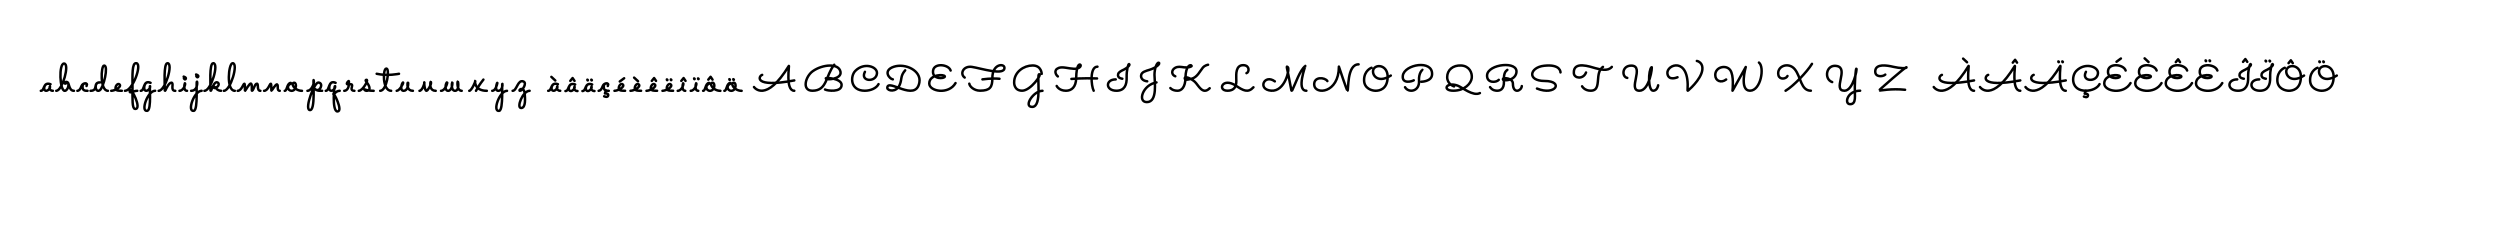
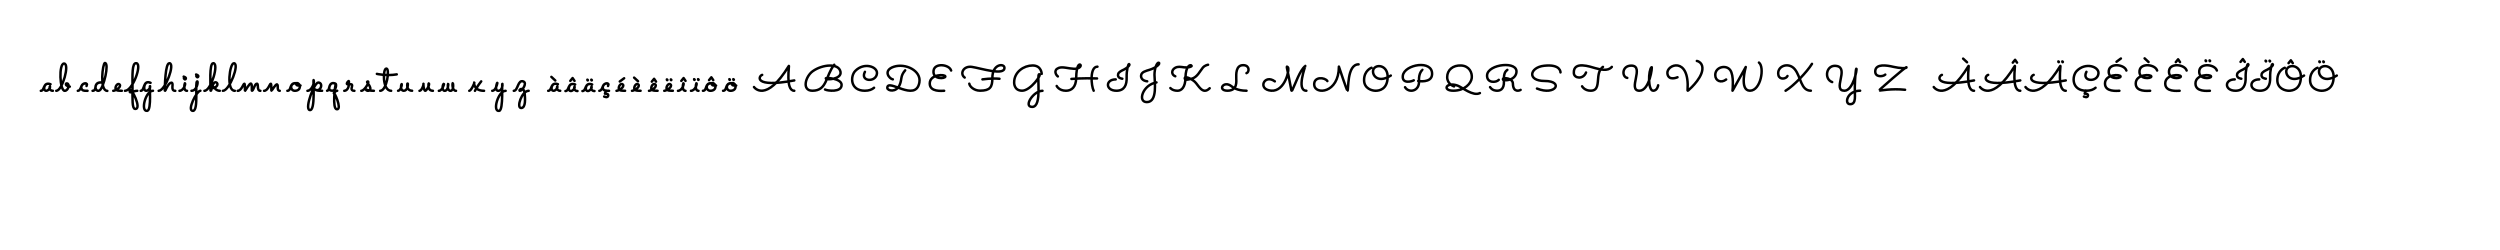
<svg xmlns="http://www.w3.org/2000/svg" version="1.1" x="0px" y="0px" viewBox="0 0 10000 1000" enable-background="new 0 0 10000 1000" xml:space="preserve">
  <g id="guides">
</g>
  <g id="Ö">
    <path fill="none" stroke="#000000" stroke-width="10" stroke-linecap="round" stroke-miterlimit="10" d="M9277.4,245.7   c0,0,3.8,1.2,1.8,2.9c-0.9,0.8-2.8-1.6-0.7-2.4" />
    <path fill="none" stroke="#000000" stroke-width="10" stroke-linecap="round" stroke-miterlimit="10" d="M9293.2,245.7   c0,0,3.8,1.2,1.8,2.9c-0.9,0.8-2.8-1.6-0.7-2.4" />
    <path fill="none" stroke="#000000" stroke-width="10" stroke-linecap="round" stroke-linejoin="round" stroke-miterlimit="10" d="   M9270.1,271c0,0-29.8,10.3-29.8,49.4c0,34.3,32.2,42.6,46,42.6c15.6,0,46.5-6,48.3-52.7c1.8-47.1-40.7-55.1-54.7-36.6   c-14,18.5,10.3,65,67.3,28.5" />
  </g>
  <g id="Ô">
    <path fill="none" stroke="#000000" stroke-width="10" stroke-linecap="round" stroke-linejoin="round" stroke-miterlimit="10" d="   M9139.1,271c0,0-29.8,10.3-29.8,49.4c0,34.3,32.2,42.6,46,42.6c15.6,0,46.5-6,48.3-52.7c1.8-47.1-40.7-55.1-54.7-36.6   c-14,18.5,10.3,65,67.3,28.5" />
    <polyline fill="none" stroke="#000000" stroke-width="10" stroke-linecap="round" stroke-linejoin="round" stroke-miterlimit="10" points="   9154.2,252.5 9163.4,241.2 9171.1,252.5  " />
  </g>
  <g id="Ï">
    <path fill="none" stroke="#000000" stroke-width="10" stroke-linecap="round" stroke-linejoin="round" stroke-miterlimit="10" d="   M9063.3,314.9c0,0-21.3-1.7-16.7-18.7c2.2-8.1,13.4-13.3,22.9-17.8c11.8-5.6,26.8-18.5,21-22.2c-3.3-2.1-10.7,23.8-9.9,53.4   c0.9,28.8-8,53.3-40.7,53.3c-44.7,0-45.2-45.3-3-45.3" />
    <path fill="none" stroke="#000000" stroke-width="10" stroke-linecap="round" stroke-miterlimit="10" d="M9062.4,242.7   c0,0,3.8,1.2,1.8,2.9c-0.9,0.8-2.8-1.6-0.7-2.4" />
    <path fill="none" stroke="#000000" stroke-width="10" stroke-linecap="round" stroke-miterlimit="10" d="M9078.2,242.7   c0,0,3.8,1.2,1.8,2.9c-0.9,0.8-2.8-1.6-0.7-2.4" />
  </g>
  <g id="Î">
-     <path fill="none" stroke="#000000" stroke-width="10" stroke-linecap="round" stroke-linejoin="round" stroke-miterlimit="10" d="   M8975.3,314.9c0,0-21.3-1.7-16.7-18.7c2.2-8.1,13.4-13.3,22.9-17.8c11.8-5.6,26.8-18.5,21-22.2c-3.3-2.1-10.7,23.8-9.9,53.4   c0.9,28.8-8,53.3-40.7,53.3c-44.7,0-45.2-45.3-3-45.3" />
-     <polyline fill="none" stroke="#000000" stroke-width="10" stroke-linecap="round" stroke-linejoin="round" stroke-miterlimit="10" points="   8972.2,247.5 8981.4,236.2 8989.1,247.5  " />
+     <path fill="none" stroke="#000000" stroke-width="10" stroke-linecap="round" stroke-linejoin="round" stroke-miterlimit="10" d="   M8965.3,314.9c0,0-21.3-1.7-16.7-18.7c2.2-8.1,13.4-13.3,22.9-17.8c11.8-5.6,26.8-18.5,21-22.2c-3.3-2.1-10.7,23.8-9.9,53.4   c0.9,28.8-8,53.3-40.7,53.3c-44.7,0-45.2-45.3-3-45.3" />
+     <polyline fill="none" stroke="#000000" stroke-width="10" stroke-linecap="round" stroke-linejoin="round" stroke-miterlimit="10" points="   8962.2,247.5 8971.4,236.2 8979.1,247.5  " />
  </g>
  <g id="Ë">
-     <path fill="none" stroke="#000000" stroke-width="10" stroke-linecap="round" stroke-linejoin="round" stroke-miterlimit="10" d="   M8869.5,282.1c-7.8-24.9-65.6-31.4-70.2,0c-5.5,37.2,47.2,33.3,47.2,23.8s-62.5-10.2-62.5,28.2c0,31.9,78,45.8,105.1-1.8" />
+     <path id="joinb_11_" fill="none" stroke="#000000" stroke-width="10" stroke-linecap="round" stroke-linejoin="round" stroke-miterlimit="10" d="   M8867.5,282.1c-7.8-24.9-65.6-31.4-70.3,0c-5.5,37.2,47.2,33.3,47.2,23.8s-62.5-10.2-62.5,28.2c0,35,49.1,29,57.6,29" />
    <path fill="none" stroke="#000000" stroke-width="10" stroke-linecap="round" stroke-miterlimit="10" d="M8822.4,241.7   c0,0,3.8,1.2,1.8,2.9c-0.9,0.8-2.8-1.6-0.7-2.4" />
    <path fill="none" stroke="#000000" stroke-width="10" stroke-linecap="round" stroke-miterlimit="10" d="M8838.2,241.7   c0,0,3.8,1.2,1.8,2.9c-0.9,0.8-2.8-1.6-0.7-2.4" />
  </g>
  <g id="Ê">
-     <path fill="none" stroke="#000000" stroke-width="10" stroke-linecap="round" stroke-linejoin="round" stroke-miterlimit="10" d="   M8748.5,282.1c-7.8-24.9-65.6-31.4-70.2,0c-5.5,37.2,47.2,33.3,47.2,23.8s-62.5-10.2-62.5,28.2c0,31.9,78,45.8,105.1-1.8" />
+     <path id="joinb_15_" fill="none" stroke="#000000" stroke-width="10" stroke-linecap="round" stroke-linejoin="round" stroke-miterlimit="10" d="   M8746.5,282.1c-7.8-24.9-65.6-31.4-70.3,0c-5.5,37.2,47.2,33.3,47.2,23.8s-62.5-10.2-62.5,28.2c0,35,49.1,29,57.6,29" />
    <polyline fill="none" stroke="#000000" stroke-width="10" stroke-linecap="round" stroke-linejoin="round" stroke-miterlimit="10" points="   8703.2,248.5 8712.4,237.2 8720.1,248.5  " />
  </g>
  <g id="È">
-     <path fill="none" stroke="#000000" stroke-width="10" stroke-linecap="round" stroke-linejoin="round" stroke-miterlimit="10" d="   M8626.5,282.1c-7.8-24.9-65.6-31.4-70.2,0c-5.5,37.2,47.2,33.3,47.2,23.8s-62.5-10.2-62.5,28.2c0,31.9,78,45.8,105.1-1.8" />
+     <path id="joinb_9_" fill="none" stroke="#000000" stroke-width="10" stroke-linecap="round" stroke-linejoin="round" stroke-miterlimit="10" d="   M8628.5,282.1c-7.8-24.9-65.6-31.4-70.3,0c-5.5,37.2,47.2,33.3,47.2,23.8s-62.5-10.2-62.5,28.2c0,35,49.1,29,57.6,29" />
    <path fill="none" stroke="#000000" stroke-width="10" stroke-linecap="round" stroke-linejoin="round" stroke-miterlimit="10" d="   M8594.1,248c-2.8-2.6-15.6-14.5-15.6-14.5" />
  </g>
  <g id="É">
-     <path fill="none" stroke="#000000" stroke-width="10" stroke-linecap="round" stroke-linejoin="round" stroke-miterlimit="10" d="   M8502.5,282.1c-7.8-24.9-65.6-31.4-70.2,0c-5.5,37.2,47.2,33.3,47.2,23.8s-62.5-10.2-62.5,28.2c0,31.9,78,45.8,105.1-1.8" />
+     <path id="joinb_13_" fill="none" stroke="#000000" stroke-width="10" stroke-linecap="round" stroke-linejoin="round" stroke-miterlimit="10" d="   M8505.5,282.1c-7.8-24.9-65.6-31.4-70.3,0c-5.5,37.2,47.2,33.3,47.2,23.8s-62.5-10.2-62.5,28.2c0,35,49.1,29,57.6,29" />
    <path fill="none" stroke="#000000" stroke-width="10" stroke-linecap="round" stroke-linejoin="round" stroke-miterlimit="10" d="   M8466.1,247c0,0,20.9-15.5,17.1-12.7" />
  </g>
  <g id="Ç">
+     <path fill="none" stroke="#000000" stroke-width="10" stroke-linecap="round" stroke-linejoin="round" stroke-miterlimit="10" d="   M8345.7,287.3c-20.9,39.8,45.5,43.8,48.2,5.9c1.9-26.9-51.8-45.3-86.8-9.5c-20.4,20.9-21.3,79.2,38.2,79.2   c16.9,0,28.6-4.6,36.9-11.9" />
    <path fill="none" stroke="#000000" stroke-width="10" stroke-linecap="round" stroke-linejoin="round" stroke-miterlimit="10" d="   M8343,363.3c0,0-5.8,12.5-3.7,11.8c2.2-0.8,13.7-0.6,12.7,7.1c-1.4,11-16.4,4-16.4,4" />
-     <path fill="none" stroke="#000000" stroke-width="10" stroke-linecap="round" stroke-linejoin="round" stroke-miterlimit="10" d="   M8343.7,287.3c-20.9,39.8,45.5,43.8,48.2,5.9c1.9-26.9-51.8-45.3-86.8-9.5c-20.4,20.9-21.3,79.2,38.2,79.2   c23.2,0,46.8-10.2,54.8-26.4" />
  </g>
  <g id="Ä">
    <path id="joinb_7_" fill="none" stroke="#000000" stroke-width="10" stroke-linecap="round" stroke-miterlimit="10" d="M8102,348.1   c1.1,1.9,47.8,65,139.3-84.4c3.3-5.4-15.1,99.3,21.8,99.3" />
    <path fill="none" stroke="#000000" stroke-width="10" stroke-linecap="round" stroke-miterlimit="10" d="M8134.7,299.5   c-14.3,3.9-37,53.3,128.4,22.2" />
    <path fill="none" stroke="#000000" stroke-width="10" stroke-linecap="round" stroke-miterlimit="10" d="M8233.4,245.7   c0,0,3.8,1.2,1.8,2.9c-0.9,0.8-2.8-1.6-0.7-2.4" />
    <path fill="none" stroke="#000000" stroke-width="10" stroke-linecap="round" stroke-miterlimit="10" d="M8249.2,245.7   c0,0,3.8,1.2,1.8,2.9c-0.9,0.8-2.8-1.6-0.7-2.4" />
  </g>
  <g id="Â">
    <path id="joinb_6_" fill="none" stroke="#000000" stroke-width="10" stroke-linecap="round" stroke-miterlimit="10" d="M7920,348.1   c1.1,1.9,47.8,65,139.3-84.4c3.3-5.4-15.1,99.3,21.8,99.3" />
    <path fill="none" stroke="#000000" stroke-width="10" stroke-linecap="round" stroke-miterlimit="10" d="M7952.7,299.5   c-14.3,3.9-37,53.3,128.4,22.2" />
    <polyline fill="none" stroke="#000000" stroke-width="10" stroke-linecap="round" stroke-linejoin="round" stroke-miterlimit="10" points="   8051.2,250.5 8060.4,239.2 8068.1,250.5  " />
  </g>
  <g id="À">
    <path id="joinb_5_" fill="none" stroke="#000000" stroke-width="10" stroke-linecap="round" stroke-miterlimit="10" d="M7735,348.1   c1.1,1.9,47.8,65,139.3-84.4c3.3-5.4-15.1,99.3,21.8,99.3" />
    <path fill="none" stroke="#000000" stroke-width="10" stroke-linecap="round" stroke-miterlimit="10" d="M7767.7,299.5   c-14.3,3.9-37,53.3,128.4,22.2" />
    <path fill="none" stroke="#000000" stroke-width="10" stroke-linecap="round" stroke-linejoin="round" stroke-miterlimit="10" d="   M7868.1,249c-2.8-2.6-15.6-14.5-15.6-14.5" />
  </g>
  <g id="Z">
    <path fill="none" stroke="#000000" stroke-width="10" stroke-linecap="round" stroke-linejoin="round" stroke-miterlimit="10" d="   M7541.1,298.4c-8.9,8.8-42.8,12.2-40-15.5c2.9-28.3,44.9-22.1,72.7-15.5c25.6,6,55.3,7.3,52,1.6c-2-3.3-113,93.8-110.6,93.8   c3.2,0,51.2-9.5,105.1-3.7" />
  </g>
  <g id="Y">
    <path id="joinb_10_" fill="none" stroke="#000000" stroke-width="10" stroke-linecap="round" stroke-linejoin="round" stroke-miterlimit="10" d="   M7328.7,328.3c-34.3-11.9-24.3-72.9,19-64.2c49.3,9.9-19.6,98.8,30.3,98.8c34.4,0,51.9-88.2,47.4-88.2c-2.3,0-5.4,37.1-6.2,73.2   c-0.8,34.5,7.4,68.9-18.7,68.8c-24.7,0-12.3-53.9,40-53.9" />
  </g>
  <g id="X">
    <path id="joinb_2_" fill="none" stroke="#000000" stroke-width="10" stroke-linecap="round" stroke-linejoin="round" stroke-miterlimit="10" d="   M7149.9,304c-5.1,11.9-31.7,16.4-36.2-3.2c-8.4-36.5,40.7-54.4,65.5-23.8c24.8,30.6,24,85.8,64.2,85.8" />
    <path fill="none" stroke="#000000" stroke-width="10" stroke-linecap="round" stroke-linejoin="round" stroke-miterlimit="10" d="   M7247.9,255.4c-19.5,31.7-73.4,88.5-105.6,107.5" />
  </g>
  <g id="W">
    <path fill="none" stroke="#000000" stroke-width="10" stroke-linecap="round" stroke-linejoin="round" stroke-miterlimit="10" d="   M6904.6,318c-19.5,15.3-43.7,6.3-43.6-18.2c0.2-32.6,43.8-42,60-19.3c15,21.1,9.8,74.8,9,82.2c0,0.2,0.2,0.3,0.3,0.1L6983,268   c0,0-26.9,94.8,16.9,94.8c43.8,0,59.2-94.8,35.9-112.5" />
  </g>
  <g id="V">
    <path fill="none" stroke="#000000" stroke-width="10" stroke-linecap="round" stroke-linejoin="round" stroke-miterlimit="10" d="   M6710,309c0,0-35.3,16.2-40.3-13.9c-6.3-37.3,90-72.8,80.5,66.6c-0.1,0.9,1,1.5,1.8,0.9c11.1-9.5,66.6-60,56.5-98.9   c-2.4-9.4-10-17.6-21.1-19.9" />
  </g>
  <g id="U">
    <path fill="none" stroke="#000000" stroke-width="10" stroke-linecap="round" stroke-linejoin="round" stroke-miterlimit="10" d="   M6509.1,311.6c-22.5-3.7-22.5-49.6,16.5-49.1c54.8,0.7-17.8,100.4,32.4,100.4c40.3,0,52.7-98.1,48.4-94.4   c-13.9,12.1-15,94.4,6.3,94.4c15.7,0,19.8-19.2,19.9-21.7" />
  </g>
  <g id="T">
    <path fill="none" stroke="#000000" stroke-width="10" stroke-linecap="round" stroke-linejoin="round" stroke-miterlimit="10" d="   M6344.1,290c-10.6,28.2-47.5,24.8-48.8,2.3c-2.8-50.9,67.5-24.5,86.2-19.6c18.7,4.9,49.9,13.9,65.8-5.1" />
    <path fill="none" stroke="#000000" stroke-width="10" stroke-linecap="round" stroke-linejoin="round" stroke-miterlimit="10" d="   M6411.8,267.6c-4.6,3-15.6,12.1-18.5,38c-3.3,30.1-0.5,57.2-30.6,57.2c-25,0-34.3-17.6-34.3-17.6" />
-     <path id="end_6_" fill="none" stroke="#000000" stroke-width="10" stroke-linecap="round" stroke-linejoin="round" stroke-miterlimit="10" d="   M6399.1,362.9" />
+     <path id="end_6_" fill="none" stroke="#000000" stroke-width="10" stroke-linecap="round" stroke-linejoin="round" stroke-miterlimit="10" d="   M6423.1,362.9" />
  </g>
  <g id="S">
    <path fill="none" stroke="#000000" stroke-width="10" stroke-linecap="round" stroke-linejoin="round" stroke-miterlimit="10" d="   M6241.9,289.6c0,0,1.8-33.9-65.3-26.6c-58.5,6.3-69.5,60.9,2.3,60.9c77.4,0,44.4,60.9-31,30.3" />
-     <path id="end_10_" fill="none" stroke="#000000" stroke-width="10" stroke-linecap="round" stroke-linejoin="round" stroke-miterlimit="10" d="   M6233.2,362.9" />
+     <path id="end_10_" fill="none" stroke="#000000" stroke-width="10" stroke-linecap="round" stroke-linejoin="round" stroke-miterlimit="10" d="   M6238.2,362.9" />
  </g>
  <g id="R">
-     <path fill="none" stroke="#000000" stroke-width="10" stroke-linecap="round" stroke-linejoin="round" stroke-miterlimit="10" d="   M5995,319.4c-9.5,11.4-48.5,14.3-46.7-18.5c2.5-45.1,127.1-59.2,117.1-9.3c-6.3,31.7-53.5,33.8-53.9,25.2   c-0.3-7.9,40-5.2,40.1,17.6c0.2,42.7,34,30,35.6,9.9" />
+     <path fill="none" stroke="#000000" stroke-width="10" stroke-linecap="round" stroke-linejoin="round" stroke-miterlimit="10" d="   M5995,319.4c-9.5,11.4-48.5,14.3-46.7-18.5c2.5-45.1,127.1-59.2,117.1-9.3c-6.3,31.7-53.5,33.8-53.9,25.2   c-0.3-7.9,39.7-5.2,40.1,17.6c0.8,38.2,27.8,27.6,30.8,25.1" />
    <path fill="none" stroke="#000000" stroke-width="10" stroke-linecap="round" stroke-linejoin="round" stroke-miterlimit="10" d="   M6029.3,279.6c-5.8,5.1-15.3,9.9-13.6,45.2s-18.3,38-26.9,38c-4.2,0-19,0-28.5-14.3" />
  </g>
  <g id="Q">
    <path fill="none" stroke="#000000" stroke-width="10" stroke-linecap="round" stroke-linejoin="round" stroke-miterlimit="10" d="   M5816.2,345.7c0,0-27.5-8.7-27.5-37.2c0-28.5,23-48.3,56-46.5c33,1.8,44.9,29.3,42.3,50.4s-28,50.4-73.7,50.4   c-45.7,0-28.7-37.1,17.3-20.3c18.1,6.6,61.9,44.1,89,29.8" />
    <path id="end_9_" fill="none" stroke="#000000" stroke-width="10" stroke-linecap="round" stroke-linejoin="round" stroke-miterlimit="10" d="   M5900.5,362.9" />
  </g>
  <g id="P">
    <path fill="none" stroke="#000000" stroke-width="10" stroke-linecap="round" stroke-linejoin="round" stroke-miterlimit="10" d="   M5689.7,279.4c0,0.1-15.6,11.6-13.6,43.6c2.7,43.5-41.7,50.2-55.9,25.9" />
-     <path fill="none" stroke="#000000" stroke-width="10" stroke-linecap="round" stroke-linejoin="round" stroke-miterlimit="10" d="   M5655,321.2c-7.7,5-48.1,15.7-43.7-18.5c5.8-45.2,120.4-65.5,117-4.8c-1.6,29.1-43.8,29.1-43.8,29.1" />
+     <path fill="none" stroke="#000000" stroke-width="10" stroke-linecap="round" stroke-linejoin="round" stroke-miterlimit="10" d="   M5655,321.2c-7.7,5-48.1,15.7-43.7-18.5c5.8-45.2,120.9-65.5,117-4.8C5726,333.5,5673,324,5673,324" />
+     <path id="end_1_" fill="none" stroke="#000000" stroke-width="10" stroke-linecap="round" stroke-linejoin="round" stroke-miterlimit="10" d="   M5710.3,362.5" />
  </g>
  <g id="O">
    <path fill="none" stroke="#000000" stroke-width="10" stroke-linecap="round" stroke-linejoin="round" stroke-miterlimit="10" d="   M5486.1,271c0,0-29.8,10.3-29.8,49.4c0,34.3,32.2,42.6,46,42.6c15.6,0,46.5-6,48.3-52.7c1.8-47.1-40.7-55.1-54.7-36.6   c-14,18.5,10.3,65,67.3,28.5" />
  </g>
  <g id="N">
    <path fill="none" stroke="#000000" stroke-width="10" stroke-linecap="round" stroke-linejoin="round" stroke-miterlimit="10" d="   M5309.4,324.3c-9.5-15.3-54.8-19.5-52.6,15.3c2.6,40.4,98.7,35.3,98.8-73.2c0,0,31.7,96.4,34.3,96.4c5,0-3.4-105.4,44.4-105.4" />
-     <path id="end_3_" fill="none" stroke="#000000" stroke-width="10" stroke-linecap="round" stroke-linejoin="round" stroke-miterlimit="10" d="   M5410.8,362.9" />
+     <path id="end_3_" fill="none" stroke="#000000" stroke-width="10" stroke-linecap="round" stroke-linejoin="round" stroke-miterlimit="10" d="   M5415.8,362.9" />
  </g>
  <g id="M">
    <path id="joinb_8_" fill="none" stroke="#000000" stroke-width="10" stroke-linecap="round" stroke-miterlimit="10" d="   M5099.3,325.5c-42.1-31-70.8,32.3-14.8,37.2c55.6,4.9,75.9-87.6,66.7-94.2c-8.4-6-3.3-3.8,14.4,93.2c0.2,1.3,2.2,1.6,2.8,0.5   c15-31,29.7-78.2,52.6-98.6c2.1-1.9-37.3,99.3,4.5,99.3" />
  </g>
  <g id="L">
-     <path fill="none" stroke="#000000" stroke-width="10" stroke-linecap="round" stroke-linejoin="round" stroke-miterlimit="10" d="   M4986,292.6c10.9-2.9,14.4-31-12.1-31.9c-32-1.1-28.9,38.7-28.9,51s6.3,51.1-35.2,51.1s-20.2-56,34.9-19.4   c28.1,18.7,47.4,29.5,69,5.8" />
+     <path id="joinb" fill="none" stroke="#000000" stroke-width="10" stroke-linecap="round" stroke-linejoin="round" stroke-miterlimit="10" d="   M4986,292.6c10.9-2.9,14.4-31-12.1-31.9c-32-1.1-28.9,38.7-28.9,51s6.3,51.1-35.2,51.1s-15.8-43.4,16.8-17.4   c3.9,3.1,21,17.5,59.5,17.5" />
  </g>
  <g id="K">
    <path fill="none" stroke="#000000" stroke-width="10" stroke-linecap="round" stroke-linejoin="round" stroke-miterlimit="10" d="   M4701.1,305.1c-15.5-5.6-16.9-24.8-0.4-33.8c11.3-6.1,20.4-3.9,36.4-1.9c16.9,2.1,31-3,29.4-6.2c-3.6-7.2-24.1-1-24.6,47.6   c-0.4,38.4-16.1,52.1-31.7,52.1c-20.6,0-28.7-10.7-28.7-10.7" />
    <path fill="none" stroke="#000000" stroke-width="10" stroke-linecap="round" stroke-linejoin="round" stroke-miterlimit="10" d="   M4832.3,259c0,0-12.7,1.6-21.3,12c-10.4,12.5-22.7,39-44.3,43.8c-7.1,1.6-27.9,8.8-27.8-1.4c0.2-10.2,24.8,0,39.8,13.2   c15,13.2,31,55.4,60,26.4" />
  </g>
  <g id="J">
    <path fill="none" stroke="#000000" stroke-width="10" stroke-linecap="round" stroke-linejoin="round" stroke-miterlimit="10" d="   M4588.8,325.2c0,0-25.7-1.6-24.5-22.7c0.9-14.9,19.8-18.9,34.3-23.4c27.5-8.6,44-25.5,36.6-28c-7.4-2.5-17.3,22.5-17.3,48.1   c0,25.5,13.7,109.2-30.6,109.2c-38.2,0-16.7-69.4,38.6-78.7" />
  </g>
  <g id="I">
    <path id="end_5_" fill="none" stroke="#000000" stroke-width="10" stroke-linecap="round" stroke-linejoin="round" stroke-miterlimit="10" d="   M4507.6,362.9" />
    <path fill="none" stroke="#000000" stroke-width="10" stroke-linecap="round" stroke-linejoin="round" stroke-miterlimit="10" d="   M4489.3,314.9c0,0-21.3-1.7-16.7-18.7c2.2-8.1,13.4-13.3,22.9-17.8c11.8-5.6,26.8-18.5,21-22.2c-3.3-2.1-10.7,23.8-9.9,53.4   c0.9,28.8-8,53.3-40.7,53.3c-44.7,0-45.2-45.3-3-45.3" />
  </g>
  <g id="H">
-     <path id="end_1_" fill="none" stroke="#000000" stroke-width="10" stroke-linecap="round" stroke-linejoin="round" stroke-miterlimit="10" d="   M4384.5,362.9" />
    <path fill="none" stroke="#000000" stroke-width="10" stroke-linecap="round" stroke-linejoin="round" stroke-miterlimit="10" d="   M4231.4,305.7c-6.9-4.7-19.4-25,3.3-34c15.5-6.1,40.3,2.9,61.8,3.5c23.3,0.7,30.1-13.2,24.5-16.6c-4.9-2.9-15.5,4.3-16.2,52.8   c-0.6,38.4-19.6,51.5-40.9,51.5c-28.2,0-37.1-19-37.1-19" />
    <path fill="none" stroke="#000000" stroke-width="10" stroke-linecap="round" stroke-linejoin="round" stroke-miterlimit="10" d="   M4389.8,266.7c-32,0-25,78.2-15.1,96.1" />
    <path fill="none" stroke="#000000" stroke-width="10" stroke-linecap="round" stroke-linejoin="round" stroke-miterlimit="10" d="   M4285.6,315.7c0,0,45.8-4,102.5-1.9" />
  </g>
  <g id="G">
    <path id="joinb_3_" fill="none" stroke="#000000" stroke-width="10" stroke-linecap="round" stroke-linejoin="round" stroke-miterlimit="10" d="   M4166.8,295.4c0,0-0.6-33.5-36.3-33.5c-35.7,0-73.9,26.4-73.9,67.6c0,0-1.8,33.3,32,33.3c33.8,0,80.3-66,68.3-66   c-12,0,14.2,130.8-28.2,130.8c-36.3,0,4.9-64.4,41.2-64.4" />
  </g>
  <g id="F">
-     <path id="end" fill="none" stroke="#000000" stroke-width="10" stroke-linecap="round" stroke-miterlimit="10" d="M3980,362.9" />
+     <path id="end" fill="none" stroke="#000000" stroke-width="10" stroke-linecap="round" stroke-miterlimit="10" d="M3995,362.9" />
    <path fill="none" stroke="#000000" stroke-width="10" stroke-linecap="round" stroke-miterlimit="10" d="M3858.7,310.2   c-20.6-14.8-5.6-47.6,28.8-42.6c34.3,5,132.9,37.4,130.2,2.7c-1.3-17.3-48.6-15.6-48.3,42.3c0.2,35.5-8.7,50.1-49.1,50.1   c-25.3,0-42.2-17.9-43.1-28" />
    <path fill="none" stroke="#000000" stroke-width="10" stroke-linecap="round" stroke-miterlimit="10" d="M3929.8,317.5   c0,0,36.7-5.5,68.1-2.4" />
  </g>
  <g id="E">
-     <path fill="none" stroke="#000000" stroke-width="10" stroke-linecap="round" stroke-linejoin="round" stroke-miterlimit="10" d="   M3802.5,282.1c-7.8-24.9-65.6-31.4-70.2,0c-5.5,37.2,47.2,33.3,47.2,23.8s-62.5-10.2-62.5,28.2c0,31.9,78,45.8,105.1-1.8" />
+     <path id="joinb_4_" fill="none" stroke="#000000" stroke-width="10" stroke-linecap="round" stroke-linejoin="round" stroke-miterlimit="10" d="   M3804.5,282.1c-7.8-24.9-65.6-31.4-70.2,0c-5.5,37.2,47.2,33.3,47.2,23.8s-62.5-10.2-62.5,28.2c0,35,49.1,29,57.6,29" />
  </g>
  <g id="D">
    <path fill="none" stroke="#000000" stroke-width="10" stroke-linecap="round" stroke-linejoin="round" stroke-miterlimit="10" d="   M3571.3,317.4c-13.7-1.6-41.3-35.3,3.9-50.4c46.1-15.3,110.8,15.5,102.3,62.9c-14.7,81.6-127.6-19-128.3,21.6   c-0.2,11.6,36.1,20.8,49.9-12.9c9.5-23.1,1.6-34.1,21.6-57.3" />
  </g>
  <g id="C">
-     <path fill="none" stroke="#000000" stroke-width="10" stroke-linecap="round" stroke-linejoin="round" stroke-miterlimit="10" d="   M3459.7,287.3c-20.9,39.8,45.5,43.8,48.2,5.9c1.9-26.9-51.8-45.3-86.8-9.5c-20.4,20.9-21.3,79.2,38.2,79.2   c23.2,0,46.8-10.2,54.8-26.4" />
+     <path fill="none" stroke="#000000" stroke-width="10" stroke-linecap="round" stroke-linejoin="round" stroke-miterlimit="10" d="   M3459.7,287.3c-20.9,39.8,45.5,43.8,48.2,5.9c1.9-26.9-51.8-45.3-86.8-9.5c-20.4,20.9-21.3,79.2,38.2,79.2   c16.9,0,28.6-4.6,36.9-11.9" />
  </g>
  <g id="B">
    <path fill="none" stroke="#000000" stroke-width="10" stroke-linecap="round" stroke-miterlimit="10" d="M3337,259   c-35.1,43.3-27.4,103.9-87.3,103.9c-43.3,0-28.5-56.9,1.4-78.2c38.4-27.3,104.1-33.5,110.9,2.6c5.8,30.6-59.5,33.8-58.9,26.3   c0.3-4.4,62.8,0.1,63.3,25.6c0.7,32-58.4,23.8-66.3,18.8" />
  </g>
  <g id="A">
    <path id="joinb_1_" fill="none" stroke="#000000" stroke-width="10" stroke-linecap="round" stroke-miterlimit="10" d="M3016,348.1   c1.1,1.9,47.8,65,139.3-84.4c3.3-5.4-15.1,99.3,21.8,99.3" />
    <path fill="none" stroke="#000000" stroke-width="10" stroke-linecap="round" stroke-miterlimit="10" d="M3048.7,299.5   c-14.3,3.9-37,53.3,128.4,22.2" />
  </g>
  <g id="ô">
-     <path id="joinab_9_" fill="none" stroke="#000000" stroke-width="10" stroke-linecap="round" stroke-miterlimit="10" d="   M2812.5,363.2c10.3,0,7.7-28.3,23.2-31.7c1.5-0.3,3.1,2.1,1.7,2.7c-19.9,8.1-11.9,28.9,1.9,29.1c21,0.2,22.1-32.3,11.4-32.3   c-16.7,0-0.1,32.3,30.8,32.3" />
-     <polyline fill="none" stroke="#000000" stroke-width="10" stroke-linecap="round" stroke-linejoin="round" stroke-miterlimit="10" points="   2833.2,318.5 2842.4,307.2 2850.1,318.5  " />
+     <path id="joinab_3_" fill="none" stroke="#000000" stroke-width="10" stroke-linecap="round" stroke-miterlimit="10" d="   M2811.8,363.1c17.8,0,6-31.8,34.1-30.5c0.2,0,0.6,0.2-0.6,0.2c-25.7,0.8-22.3,30.3-3.7,30.3c27.6,0,23.4-30.8,8.2-30.8   c-2.9,0-4.8,5.5-0.1,8.4c2.5,1.6,6.9,1.3,14.5,1.3" />
+     <polyline fill="none" stroke="#000000" stroke-width="10" stroke-linecap="round" stroke-linejoin="round" stroke-miterlimit="10" points="   2836.2,320.5 2845.4,309.2 2853.1,320.5  " />
  </g>
  <g id="ö">
-     <path id="joinab_29_" fill="none" stroke="#000000" stroke-width="10" stroke-linecap="round" stroke-miterlimit="10" d="   M2897.5,363.2c10.3,0,7.7-28.3,23.2-31.7c1.5-0.3,3.1,2.1,1.7,2.7c-19.9,8.1-11.9,28.9,1.9,29.1c21,0.2,22.1-32.3,11.4-32.3   c-16.7,0-0.1,32.3,30.8,32.3" />
+     <path id="joinab_15_" fill="none" stroke="#000000" stroke-width="10" stroke-linecap="round" stroke-miterlimit="10" d="   M2892.3,363.1c17.8,0,6-31.8,34.1-30.5c0.2,0,0.6,0.2-0.6,0.2c-25.7,0.8-22.3,30.3-3.7,30.3c27.6,0,23.4-30.8,8.2-30.8   c-2.9,0-4.8,5.5-0.1,8.4c2.5,1.6,6.9,1.3,14.5,1.3" />
    <path fill="none" stroke="#000000" stroke-width="10" stroke-linecap="round" stroke-miterlimit="10" d="M2917.4,316.7   c0,0,3.8,1.2,1.8,2.9c-0.9,0.8-2.8-1.6-0.7-2.4" />
    <path fill="none" stroke="#000000" stroke-width="10" stroke-linecap="round" stroke-miterlimit="10" d="M2933.2,316.7   c0,0,3.8,1.2,1.8,2.9c-0.9,0.8-2.8-1.6-0.7-2.4" />
  </g>
  <g id="ï">
-     <path id="joinab_23_" fill="none" stroke="#000000" stroke-width="10" stroke-linecap="round" stroke-miterlimit="10" d="   M2762.9,363.2c17.3,0,26.1-30.1,21.5-30.1c-0.9,0-7.6,30.1,8.6,30.1" />
-     <path fill="none" stroke="#000000" stroke-width="10" stroke-linecap="round" stroke-miterlimit="10" d="M2776.4,313.7   c0,0,3.8,1.2,1.8,2.9c-0.9,0.8-2.8-1.6-0.7-2.4" />
-     <path fill="none" stroke="#000000" stroke-width="10" stroke-linecap="round" stroke-miterlimit="10" d="M2792.2,313.7   c0,0,3.8,1.2,1.8,2.9c-0.9,0.8-2.8-1.6-0.7-2.4" />
+     <path id="joinab_20_" fill="none" stroke="#000000" stroke-width="10" stroke-linecap="round" stroke-miterlimit="10" d="   M2763.9,363.2c17.3,0,26.1-30.1,21.5-30.1c-0.9,0-7.6,30.1,8.6,30.1" />
+     <path fill="none" stroke="#000000" stroke-width="10" stroke-linecap="round" stroke-miterlimit="10" d="M2776.4,316.7   c0,0,3.8,1.2,1.8,2.9c-0.9,0.8-2.8-1.6-0.7-2.4" />
+     <path fill="none" stroke="#000000" stroke-width="10" stroke-linecap="round" stroke-miterlimit="10" d="M2792.2,316.7   c0,0,3.8,1.2,1.8,2.9c-0.9,0.8-2.8-1.6-0.7-2.4" />
  </g>
  <g id="î">
-     <path id="joinab_7_" fill="none" stroke="#000000" stroke-width="10" stroke-linecap="round" stroke-miterlimit="10" d="   M2710.9,363.2c17.3,0,26.1-30.1,21.5-30.1c-0.9,0-7.6,30.1,8.6,30.1" />
+     <path id="joinab_7_" fill="none" stroke="#000000" stroke-width="10" stroke-linecap="round" stroke-miterlimit="10" d="   M2711.9,363.2c17.3,0,26.1-30.1,21.5-30.1c-0.9,0-7.6,30.1,8.6,30.1" />
    <polyline fill="none" stroke="#000000" stroke-width="10" stroke-linecap="round" stroke-linejoin="round" stroke-miterlimit="10" points="   2725.2,323.5 2734.4,312.2 2742.1,323.5  " />
  </g>
  <g id="ë">
+     <path id="joinab_19_" fill="none" stroke="#000000" stroke-width="10" stroke-linecap="round" stroke-miterlimit="10" d="   M2657,363.2c8.7,0,34.2-15.5,25.5-25.2c-7.7-8.6-21,10.4-15,20.1c2.2,3.6,7.6,5,23.8,5" />
    <path fill="none" stroke="#000000" stroke-width="10" stroke-linecap="round" stroke-miterlimit="10" d="M2667.4,317.7   c0,0,3.8,1.2,1.8,2.9c-0.9,0.8-2.8-1.6-0.7-2.4" />
    <path fill="none" stroke="#000000" stroke-width="10" stroke-linecap="round" stroke-miterlimit="10" d="M2683.2,317.7   c0,0,3.8,1.2,1.8,2.9c-0.9,0.8-2.8-1.6-0.7-2.4" />
-     <path id="joinab_19_" fill="none" stroke="#000000" stroke-width="10" stroke-linecap="round" stroke-miterlimit="10" d="   M2649.9,363.2c14.1,0,42.3-15.5,33.6-25.2c-7.7-8.6-21,10.4-15,20.1c2.2,3.6,7.6,5,23.8,5" />
  </g>
  <g id="ê">
-     <path id="joinab_20_" fill="none" stroke="#000000" stroke-width="10" stroke-linecap="round" stroke-miterlimit="10" d="   M2585.9,363.2c14.1,0,42.3-15.5,33.6-25.2c-7.7-8.6-21,10.4-15,20.1c2.2,3.6,7.6,5,23.8,5" />
-     <polyline fill="none" stroke="#000000" stroke-width="10" stroke-linecap="round" stroke-linejoin="round" stroke-miterlimit="10" points="   2607.2,323.5 2616.4,312.2 2624.1,323.5  " />
+     <path id="joinab_32_" fill="none" stroke="#000000" stroke-width="10" stroke-linecap="round" stroke-miterlimit="10" d="   M2596,363.2c8.7,0,34.2-15.5,25.5-25.2c-7.7-8.6-21,10.4-15,20.1c2.2,3.6,7.6,5,23.8,5" />
+     <polyline fill="none" stroke="#000000" stroke-width="10" stroke-linecap="round" stroke-linejoin="round" stroke-miterlimit="10" points="   2607.2,326.5 2616.4,315.2 2624.1,326.5  " />
  </g>
  <g id="è">
-     <path id="joinab_12_" fill="none" stroke="#000000" stroke-width="10" stroke-linecap="round" stroke-miterlimit="10" d="   M2521.9,363.2c14.1,0,42.3-15.5,33.6-25.2c-7.7-8.6-21,10.4-15,20.1c2.2,3.6,7.6,5,23.8,5" />
+     <path id="joinab_13_" fill="none" stroke="#000000" stroke-width="10" stroke-linecap="round" stroke-miterlimit="10" d="   M2528,363.2c8.7,0,34.2-15.5,25.5-25.2c-7.7-8.6-21,10.4-15,20.1c2.2,3.6,7.6,5,23.8,5" />
    <path fill="none" stroke="#000000" stroke-width="10" stroke-linecap="round" stroke-linejoin="round" stroke-miterlimit="10" d="   M2552.1,325c-2.8-2.6-15.6-14.5-15.6-14.5" />
  </g>
  <g id="é">
-     <path id="joinab_13_" fill="none" stroke="#000000" stroke-width="10" stroke-linecap="round" stroke-miterlimit="10" d="   M2457.9,363.2c14.1,0,42.3-15.5,33.6-25.2c-7.7-8.6-21,10.4-15,20.1c2.2,3.6,7.6,5,23.8,5" />
+     <path id="joinab_12_" fill="none" stroke="#000000" stroke-width="10" stroke-linecap="round" stroke-miterlimit="10" d="   M2466,363.2c8.7,0,34.2-15.5,25.5-25.2c-7.7-8.6-21,10.4-15,20.1c2.2,3.6,7.6,5,23.8,5" />
    <path fill="none" stroke="#000000" stroke-width="10" stroke-linecap="round" stroke-linejoin="round" stroke-miterlimit="10" d="   M2479.1,326c0,0,20.9-15.5,17.1-12.7" />
  </g>
  <g id="ç">
-     <path id="joinab_3_" fill="none" stroke="#000000" stroke-width="10" stroke-linecap="round" stroke-miterlimit="10" d="   M2394.6,363.2c6,0,11.4-5,16.5-19.3c4.8-13.3,28.1-15.4,20,0.1c-2.5,4.9,9.1-14.1-9.2-9.6c-8.7,2.1-8.2,20-3.2,24.7   c4.6,4.3,10.5,4.1,16.4,4.1" />
-     <path fill="none" stroke="#000000" stroke-width="10" stroke-linecap="round" stroke-linejoin="round" stroke-miterlimit="10" d="   M2424,362.3c0,0-5.8,12.5-3.7,11.8c2.2-0.8,13.7-0.6,12.7,7.1c-1.4,11-16.4,4-16.4,4" />
+     <path id="joinab_21_" fill="none" stroke="#000000" stroke-width="10" stroke-linecap="round" stroke-miterlimit="10" d="   M2397.3,363.2c6,0,9.6-5,14.8-19.3c4.8-13.3,28.1-15.4,20,0.1c-2.5,4.9,9.1-14.1-9.2-9.6c-8.7,2.1-17.2,15.8-7.7,25.1   c4.5,4.4,15,3.7,20.9,3.7" />
+     <path fill="none" stroke="#000000" stroke-width="10" stroke-linecap="round" stroke-linejoin="round" stroke-miterlimit="10" d="   M2424,363.3c0,0-5.8,12.5-3.7,11.8c2.2-0.8,13.7-0.6,12.7,7.1c-1.4,11-16.4,4-16.4,4" />
  </g>
  <g id="ä">
    <path id="joinab_5_" fill="none" stroke="#000000" stroke-width="10" stroke-linecap="round" stroke-miterlimit="10" d="   M2329.8,364.2c16.2,0,7.9-37.2,38.8-26.4c0.2,0.1,0.1,0.5-0.1,0.4c-24.5-10.7-29.7,19.7-22,24.5c9.1,5.8,20-7.4,20.2-13.9   c0.3-10-8.7,15.3,11.2,15.3" />
    <path fill="none" stroke="#000000" stroke-width="10" stroke-linecap="round" stroke-miterlimit="10" d="M2349.4,318.7   c0,0,3.8,1.2,1.8,2.9c-0.9,0.8-2.8-1.6-0.7-2.4" />
    <path fill="none" stroke="#000000" stroke-width="10" stroke-linecap="round" stroke-miterlimit="10" d="M2365.2,318.7   c0,0,3.8,1.2,1.8,2.9c-0.9,0.8-2.8-1.6-0.7-2.4" />
  </g>
  <g id="â">
    <path id="joinab_1_" fill="none" stroke="#000000" stroke-width="10" stroke-linecap="round" stroke-miterlimit="10" d="   M2261.8,364.2c16.2,0,7.9-37.2,38.8-26.4c0.2,0.1,0.1,0.5-0.1,0.4c-24.5-10.7-29.7,19.7-22,24.5c9.1,5.8,20-7.4,20.2-13.9   c0.3-10-8.7,15.3,11.2,15.3" />
    <polyline fill="none" stroke="#000000" stroke-width="10" stroke-linecap="round" stroke-linejoin="round" stroke-miterlimit="10" points="   2281.2,323.5 2290.4,312.2 2298.1,323.5  " />
  </g>
  <g id="à">
    <path id="joinab_4_" fill="none" stroke="#000000" stroke-width="10" stroke-linecap="round" stroke-miterlimit="10" d="   M2192.8,363.2c16.2,0,7.9-37.2,38.8-26.4c0.2,0.1,0.1,0.5-0.1,0.4c-24.5-10.7-29.7,19.7-22,24.5c9.1,5.8,20-7.4,20.2-13.9   c0.3-10-8.7,15.3,11.2,15.3" />
    <path fill="none" stroke="#000000" stroke-width="10" stroke-linecap="round" stroke-linejoin="round" stroke-miterlimit="10" d="   M2221.1,322c-2.8-2.6-15.6-14.5-15.6-14.5" />
  </g>
  <g id="z">
-     <path id="joinab_51_" fill="none" stroke="#000000" stroke-width="10" stroke-linecap="round" stroke-miterlimit="10" d="   M2050.5,363.2c17.1,0,20.3-46.8,43.4-37.2c15.3,6.4-4.6,37.2-13.6,37.2c-10.9,0,15.8-23.8,18.7,13c1.1,15,5.2,55.8-14.5,55.8   c-19.9,0,6-68.8,33.9-68.8" />
+     <path id="joinab_51_" fill="none" stroke="#000000" stroke-width="10" stroke-linecap="round" stroke-miterlimit="10" d="   M2055.2,363.2c17.1,0,15.6-46.8,38.7-37.2c15.3,6.4-4.6,37.2-13.6,37.2c-10.9,0,15.8-23.8,18.7,13c1.1,15,5.2,55.8-14.5,55.8   c-19.9,0,2.2-68.8,30.1-68.8" />
  </g>
  <g id="y">
-     <path id="joinab_14_" fill="none" stroke="#000000" stroke-width="10" stroke-linecap="round" stroke-miterlimit="10" d="   M1969,363.2c12.5,0,18.7-22,20.5-31.1c0.1-0.7-0.9-1-1.2-0.3c-7,20.6-4.3,31.5,5,31.5c15.4,0,17.8-23.9,16.4-27.8   c-3.7-10.1,5.3,104.7-13,107.9c-28.1,4.9,0.8-80.1,31.3-80.1" />
+     <path id="joinab_14_" fill="none" stroke="#000000" stroke-width="10" stroke-linecap="round" stroke-miterlimit="10" d="   M1969,363.2c12.5,0,18.7-22,20.5-31.1c0.1-0.7-0.9-1-1.2-0.3c-7,20.6-4.3,31.5,5,31.5c15.4,0,17.8-23.9,16.4-27.8   c-3.7-10.1,5.3,104.7-13,107.9c-28.1,4.9-4.7-80.1,25.8-80.1" />
  </g>
  <g id="x">
-     <path id="joinab_49_" fill="none" stroke="#000000" stroke-width="10" stroke-linecap="round" stroke-miterlimit="10" d="   M1877.1,363.2c9,0,26.9-40,23.8-40c-1.4,0-4.7,40,46.4,40" />
-     <path fill="none" stroke="#000000" stroke-width="10" stroke-linecap="round" stroke-miterlimit="10" d="M1933.6,318.4   c0,0-18.8,22.9-29.6,44.8" />
+     <path id="joinab_49_" fill="none" stroke="#000000" stroke-width="10" stroke-linecap="round" stroke-miterlimit="10" d="   M1877.1,363.2c7.6,0,22.7-33.7,20-33.7c-1.2,0-3.9,33.7,39.1,33.7" />
+     <path fill="none" stroke="#000000" stroke-width="10" stroke-linecap="round" stroke-miterlimit="10" d="M1924.8,325.5   c0,0-15.9,19.3-25,37.8" />
  </g>
  <g id="w">
-     <path id="joinab_33_" fill="none" stroke="#000000" stroke-width="10" stroke-linecap="round" stroke-miterlimit="10" d="   M1764.2,363.2c16.9,0,26.7-33.5,24.5-33.8c-5.6-0.9-12.6,33.8,3.8,33.8s18.6-33.5,16.4-33.5c-1.4,0-5.9,33.5,11.4,33.5   c17.3,0,12.9-37,10.8-37c-2.1,0-4.1,37,15.7,37" />
+     <path id="joinab_33_" fill="none" stroke="#000000" stroke-width="10" stroke-linecap="round" stroke-miterlimit="10" d="   M1755.4,363.2c14,0,22.1-27.7,20.3-28c-4.6-0.8-10.5,28,3.2,28c13.7,0,15.4-27.8,13.6-27.8c-1.2,0-4.9,27.8,9.5,27.8   c14.4,0,10.7-30.7,9-30.7s-3.4,30.7,13,30.7" />
  </g>
  <g id="v">
-     <path id="joinab_47_" fill="none" stroke="#000000" stroke-width="10" stroke-linecap="round" stroke-miterlimit="10" d="   M1678,363.2c10.9,0,20.8-29.7,19.6-33.2c-2.2-6.2,0.3,33.2,8.4,33.2c4.8,0,17.8-22.2,18.1-31c0.2-6.3-2.1-6.7-2.7-0.1   c-0.8,8.8-1.2,31.1,21.4,31.1" />
+     <path id="joinab_47_" fill="none" stroke="#000000" stroke-width="10" stroke-linecap="round" stroke-miterlimit="10" d="   M1678,363.2c9.1,0,17.2-24.6,16.2-27.6c-1.8-5.1,0.2,27.6,7,27.6c4,0,14.8-18.4,15-25.7c0.2-5.3-1.8-5.5-2.3-0.1   c-0.7,7.3-1,25.8,17.7,25.8" />
  </g>
  <g id="u">
-     <path id="joinab_30_" fill="none" stroke="#000000" stroke-width="10" stroke-linecap="round" stroke-miterlimit="10" d="   M1586.8,363.2c10.9,0,27.1-29.1,25.9-32.6c-2.2-6.2-17.3,32.6,2.1,32.6c14.9,0,18.8-22.3,18.1-31c-0.1-1.6-2.5-1.7-2.7-0.1   c-1.3,8.7-1.2,31.1,21.4,31.1" />
+     <path id="joinab_30_" fill="none" stroke="#000000" stroke-width="10" stroke-linecap="round" stroke-miterlimit="10" d="   M1592.4,363c9.8,0,16-22.8,14.9-26c-1.9-5.6-9.3,26,8.1,26c13.4,0,16.9-20,16.2-27.8c-0.1-1.4-2.2-1.5-2.4-0.1   c-1.2,7.8-1,27.9,19.2,27.9" />
  </g>
  <g id="t">
    <path id="joinab_45_" fill="none" stroke="#000000" stroke-width="10" stroke-linecap="round" stroke-miterlimit="10" d="   M1520.8,363.2c26.8,0,39.3-89.1,24.6-89.1c-14.8,0-16.4,89.1,19.2,89.1" />
-     <path fill="none" stroke="#000000" stroke-width="10" stroke-linecap="round" stroke-miterlimit="10" d="M1506.7,295.1   c44.1,9.9,89.3,0,89.3,0" />
+     <path fill="none" stroke="#000000" stroke-width="10" stroke-linecap="round" stroke-miterlimit="10" d="M1507.5,295.5   c0,0,38.5,9,79.5,2" />
  </g>
  <g id="s">
-     <path id="joinab_28_" fill="none" stroke="#000000" stroke-width="10" stroke-linecap="round" stroke-linejoin="round" stroke-miterlimit="10" d="   M1435.2,363.2c16.8,0,43.7-50.2,28.6-43.4c-5.9,2.6,9.1,12.1,13.7,28.9c4.4,15.9-15.7,18.3-20.5,9.5c-0.3-0.6,0.3-1.4,0.9-1   c4.3,2.3,18.5,6.1,36.7,6.1" />
+     <path id="joinab_28_" fill="none" stroke="#000000" stroke-width="10" stroke-linecap="round" stroke-linejoin="round" stroke-miterlimit="10" d="   M1445.2,363.2c14.2,0,37.1-42.5,24.2-36.8c-5,2.2,7.7,10.3,11.6,24.5c3.7,13.5-13.3,15.5-17.4,8c-0.3-0.5,0.3-1.2,0.8-0.9   c3.6,2,15.7,5.2,31.1,5.2" />
  </g>
  <g id="r">
    <path id="joinab_43_" fill="none" stroke="#000000" stroke-width="10" stroke-linecap="round" stroke-miterlimit="10" d="   M1377.1,363.2c2.6,0,20.9-1.6,18.6-37.5c-0.4-6.3-10.1,7.6-8.1,10.2c3.3,4.1,17.2-1.5,20.3,2.9c3.9,5.5-11.1,24.4,9.7,24.4" />
  </g>
  <g id="q">
-     <path id="joinab_24_" fill="none" stroke="#000000" stroke-width="10" stroke-linecap="round" stroke-miterlimit="10" d="   M1303.1,363.2c16.2,0,8.5-45.2,39.3-32c0.2,0.1,0.1,0.6-0.1,0.5c-24.5-13-29.8,23.8-22,29.8c8.9,6.9,22.9-9.6,20.2-16.9   c-3.7-10.1-14,101.2,9.3,101.2c24.6,0-16.6-80.8-16.3-69.5c0.3,7.9,7.2-13.1,25.3-13.1" />
+     <path id="joinab_24_" fill="none" stroke="#000000" stroke-width="10" stroke-linecap="round" stroke-miterlimit="10" d="   M1308.4,362.9c12.8,0,2.8-38.7,33-28.7c0.2,0.1,0.1,0.6-0.1,0.5c-22-11.7-30.6,23.1-19.8,26.8c26.2,8.9,24.2-31,20.9-25.1   c-1,1.9-15.3,101,5.5,100.8c22-0.2-13.3-75.9-12.6-64.1c0.2,3.4,4.4-10.1,13.4-10.1" />
  </g>
  <g id="p">
-     <path id="joinab_41_" fill="none" stroke="#000000" stroke-width="10" stroke-linecap="round" stroke-linejoin="round" stroke-miterlimit="10" d="   M1229.8,363.2c16.5,0,29.2-31.4,25-42.3s9.5,129.9-17.3,118.8c-18.9-7.8,19.8-110.8,35.9-109.6c24.3,1.8,4.6,43.8-13.5,25.7   c8.3,8.2,15.6,7.3,28.4,7.3" />
+     <path id="joinab_41_" fill="none" stroke="#000000" stroke-width="10" stroke-linecap="round" stroke-linejoin="round" stroke-miterlimit="10" d="   M1229.8,363.2c16.5,0,29.2-31.4,25-42.3s9.5,129.9-17.3,118.8c-18.9-7.8,19.8-110.8,35.9-109.6c24.3,1.8,5.5,47.5-18.2,23.8   c10.1,10.1,20.3,9.2,33.1,9.2" />
  </g>
  <g id="o">
-     <path id="joinab_16_" fill="none" stroke="#000000" stroke-width="10" stroke-linecap="round" stroke-miterlimit="10" d="   M1138.9,363.2c10.3,0,7.7-28.3,23.2-31.7c1.5-0.3,3.1,2.1,1.7,2.7c-19.9,8.1-11.9,28.9,1.9,29.1c21,0.2,22.1-32.3,11.4-32.3   c-16.7,0-0.1,32.3,30.8,32.3" />
+     <path id="joinab_16_" fill="none" stroke="#000000" stroke-width="10" stroke-linecap="round" stroke-miterlimit="10" d="   M1149.5,363.1c17.8,0,6-31.8,34.1-30.5c0.2,0,0.6,0.2-0.6,0.2c-25.7,0.8-22.3,30.3-3.7,30.3c27.6,0,23.4-30.8,8.2-30.8   c-2.9,0-4.8,5.5-0.1,8.4c2.5,1.6,6.9,1.3,14.5,1.3" />
  </g>
  <g id="n">
    <path id="joinab_39_" fill="none" stroke="#000000" stroke-width="10" stroke-linecap="round" stroke-miterlimit="10" d="   M1056.4,363.2c15.4,0,23-29.1,26.7-28.4c3.7,0.7,1.3,28.7,2.9,28.4c1.6-0.3,16.9-28.8,22.7-25.4c5.8,3.4-2.9,25.4,10.3,25.4" />
  </g>
  <g id="m">
    <path id="joinab_11_" fill="none" stroke="#000000" stroke-width="10" stroke-linecap="round" stroke-miterlimit="10" d="   M950.7,363.2c15.4,0,23-29.1,26.7-28.4c3.7,0.7,1.3,28.7,2.9,28.4c1.6-0.3,18-32.1,23.9-28.7s1,30.2,4.2,28.7   c6-2.9,10.7-28.9,19.3-28.5c7.7,0.4-1.7,28.5,13.8,28.5" />
  </g>
  <g id="l">
-     <path id="joinab_37_" fill="none" stroke="#000000" stroke-width="10" stroke-linecap="round" stroke-miterlimit="10" d="   M895.4,363.2c26.8,0,59.4-110.4,35.2-110.4c-16.6,0-26.9,110.4,8.6,110.4" />
+     <path id="joinab_37_" fill="none" stroke="#000000" stroke-width="10" stroke-linecap="round" stroke-miterlimit="10" d="   M891.5,363.2c26.8,0,68.2-110.2,44-110.2c-16.6,0-31.8,110.2,3.8,110.2" />
  </g>
  <g id="k">
-     <path id="joinab_10_" fill="none" stroke="#000000" stroke-width="10" stroke-linecap="round" stroke-miterlimit="10" d="   M817.7,363.2c26.8,0,59.4-110.4,35.2-110.4c-16.6,0-10.6,91.3-10.8,109.5c0,1.1,1.7,1.2,2.1,0.2c3.4-8.2,12.7-33.6,22.2-33.5   c11.7,0.1,13,18-8.1,23.2c-4,1-1.6-6.2,1.6-3.7c3.4,2.7,9.6,14.6,24.2,14.6" />
+     <path id="joinab_10_" fill="none" stroke="#000000" stroke-width="10" stroke-linecap="round" stroke-miterlimit="10" d="   M817.7,363.2c26.8,0,59.4-110.4,35.2-110.4c-16.6,0-10.6,91.3-10.8,109.5c0,1.1,1.7,1.2,2.1,0.2c3.4-8.2,7.7-33.6,17.2-33.5   c11.7,0.1,13,18-8.1,23.2c-4,1-1.6-6.2,1.6-3.7c3.4,2.7,9.6,14.6,24.2,14.6" />
  </g>
  <g id="j">
-     <path id="joinab_34_" fill="none" stroke="#000000" stroke-width="10" stroke-linecap="round" stroke-miterlimit="10" d="   M806.5,363.2c-30.5,0-59.4,85-31.3,80.1c18.3-3.2,8.2-117.1,12.6-117.1c2.3,0,3.9,37-23.2,37" />
+     <path id="joinab" fill="none" stroke="#000000" stroke-width="10" stroke-linecap="round" stroke-miterlimit="10" d="M765.9,363.1   c22.5,0,27.6-37.6,23.1-37.6c-11,0,7,118-17.5,118c-25.2,0,15.3-80.5,30-80.5" />
    <path fill="none" stroke="#000000" stroke-width="10" stroke-linecap="round" stroke-miterlimit="10" d="M784.5,297.9   c0.1,0.1,14.1,4.4,6.9,10.7c-3.4,2.9-10.5-6-2.5-8.9" />
  </g>
  <g id="i">
    <path id="joinab_8_" fill="none" stroke="#000000" stroke-width="10" stroke-linecap="round" stroke-miterlimit="10" d="   M717.9,363.2c17.3,0,26.1-30.1,21.5-30.1c-0.9,0-7.6,30.1,8.6,30.1" />
    <path fill="none" stroke="#000000" stroke-width="10" stroke-linecap="round" stroke-miterlimit="10" d="M734.8,306.4   c0.1,0.1,14.1,4.4,6.9,10.7c-3.4,2.9-10.5-6-2.5-8.9" />
  </g>
  <g id="h">
-     <path id="joinab_31_" fill="none" stroke="#000000" stroke-width="10" stroke-linecap="round" stroke-miterlimit="10" d="   M634.7,363.2c26.8,0,59.4-110.4,35.2-110.4c-16.6,0-10.5,91.3-10.7,109.5c0,1.1,1.7,1.2,2.1,0.2c3.4-8.2,14.6-31.8,24.2-31.8   c12.4,0-6.4,32.6,15.6,32.6" />
+     <path id="joinab_31_" fill="none" stroke="#000000" stroke-width="10" stroke-linecap="round" stroke-miterlimit="10" d="   M634.7,363.2c26.8,0,67-110.4,42.8-110.4c-16.6,0-18.1,91.3-18.3,109.5c0,1.1,1.7,1.2,2.1,0.2c3.4-8.2,14.6-31.8,24.2-31.8   c12.4,0-6.4,32.6,15.6,32.6" />
  </g>
  <g id="g">
-     <path id="joinab_26_" fill="none" stroke="#000000" stroke-width="10" stroke-linecap="round" stroke-miterlimit="10" d="   M563,363.2c16.2,0,8.3-45.2,39.2-32c0.2,0.1,0.1,0.6-0.1,0.5c-24.5-13-29.7,23.8-22,29.8c8.9,7,22.9-9.5,20.2-16.9   c-3.7-10.1,7.1,95.6-11.2,98.7c-28.1,4.9,0.8-80.2,31.4-80.2" />
+     <path id="joinab_26_" fill="none" stroke="#000000" stroke-width="10" stroke-linecap="round" stroke-miterlimit="10" d="   M563,363.2c16.2,0,8.3-45.2,39.2-32c0.2,0.1,0.1,0.6-0.1,0.5c-24.5-13-29.7,23.8-22,29.8c8.9,7,22.9-9.5,20.2-16.9   c-3.7-10.1,7.1,95.6-11.2,98.7c-28.1,4.9-7.7-80.2,22.8-80.2" />
  </g>
  <g id="f">
    <path id="joinab_27_" fill="none" stroke="#000000" stroke-width="10" stroke-linecap="round" stroke-miterlimit="10" d="   M499.9,363.2c31,0,69.5-106.4,45.7-110.4c-18.5-3.1-15.6,48.2-15.6,98c0,44.6-1.9,83.4,9.9,84.7c30.7,3.5-16.7-92-20.8-72.3   c-2.9,14,13.2,0,29.8,0" />
  </g>
  <g id="e">
-     <path id="joinab_17_" fill="none" stroke="#000000" stroke-width="10" stroke-linecap="round" stroke-miterlimit="10" d="   M444.9,363.2c14.1,0,42.3-15.5,33.6-25.2c-7.7-8.6-21,10.4-15,20.1c2.2,3.6,7.6,5,23.8,5" />
+     <path id="joinab_17_" fill="none" stroke="#000000" stroke-width="10" stroke-linecap="round" stroke-miterlimit="10" d="   M453,363.2c8.7,0,34.2-15.5,25.5-25.2c-7.7-8.6-21,10.4-15,20.1c2.2,3.6,7.6,5,23.8,5" />
  </g>
  <g id="d">
-     <path id="joinab_22_" fill="none" stroke="#000000" stroke-width="10" stroke-linecap="round" stroke-miterlimit="10" d="   M362.2,363.2c32.3,0,8-34.2,37.7-33.5c0.6,0,0.1,0.1-0.5,0c-24.8-2.5-19.3,42.6-1.1,31.9c16.3-9.6,36.7-99.5,18.2-99.5   c-13,0-17.6,101.1,15.1,101.1" />
+     <path id="joinab_22_" fill="none" stroke="#000000" stroke-width="10" stroke-linecap="round" stroke-miterlimit="10" d="   M370.3,363.2c20.8,0-0.3-35.2,35.7-33.5c0.6,0,0.1,0-0.5,0c-34.9-1.2-25.3,42.6-7.1,31.9C414.6,352,438,252,419.5,252   c-8.5,0-23,111.5,9.8,111.5" />
  </g>
  <g id="c">
-     <path id="joinab_6_" fill="none" stroke="#000000" stroke-width="10" stroke-linecap="round" stroke-miterlimit="10" d="   M309.6,363.2c6,0,11.4-5,16.5-19.3c4.8-13.3,28.1-15.4,20,0.1c-2.5,4.9,9.1-14.1-9.2-9.6c-8.7,2.1-8.2,20-3.2,24.7   c4.6,4.3,10.5,4.1,16.4,4.1" />
+     <path id="joinab_6_" fill="none" stroke="#000000" stroke-width="10" stroke-linecap="round" stroke-miterlimit="10" d="   M311.3,363.2c6,0,9.6-5,14.8-19.3c4.8-13.3,28.1-15.4,20,0.1c-2.5,4.9,9.1-14.1-9.2-9.6c-8.7,2.1-17.2,15.8-7.7,25.1   c4.5,4.4,15,3.7,20.9,3.7" />
  </g>
  <g id="b">
-     <path id="joinab_18_" fill="none" stroke="#000000" stroke-width="10" stroke-linecap="round" stroke-miterlimit="10" d="   M225.1,363.2c24.5,0,55-109,31-109c-21.5,0-17.5,109,2.8,109c14.4,0,22.6-38,4.7-35.6c-7,0.9-7,12.8,3.3,3.7   c11.1-9.8,5.1,31.9,28.8,31.9" />
+     <path id="joinab_18_" fill="none" stroke="#000000" stroke-width="10" stroke-linecap="round" stroke-miterlimit="10" d="   M225.1,363.2c24.5,0,55-109,31-109c-21.5,0-17.5,109,2.8,109c14.4,0,21.7-28.1,8.8-29.5c-2.3-0.3-4.5,0.3-4,4   c0.8,6.3,10,7,15.5,8.8" />
  </g>
  <g id="a">
    <path id="joinab_2_" fill="none" stroke="#000000" stroke-width="10" stroke-linecap="round" stroke-miterlimit="10" d="   M163.3,363.2c16.2,0,7.9-37.2,38.8-26.4c0.2,0.1,0.1,0.5-0.1,0.4c-24.5-10.7-29.7,19.7-22,24.5c9.1,5.8,20-7.4,20.2-13.9   c0.3-10-8.7,15.3,11.2,15.3" />
  </g>
</svg>
